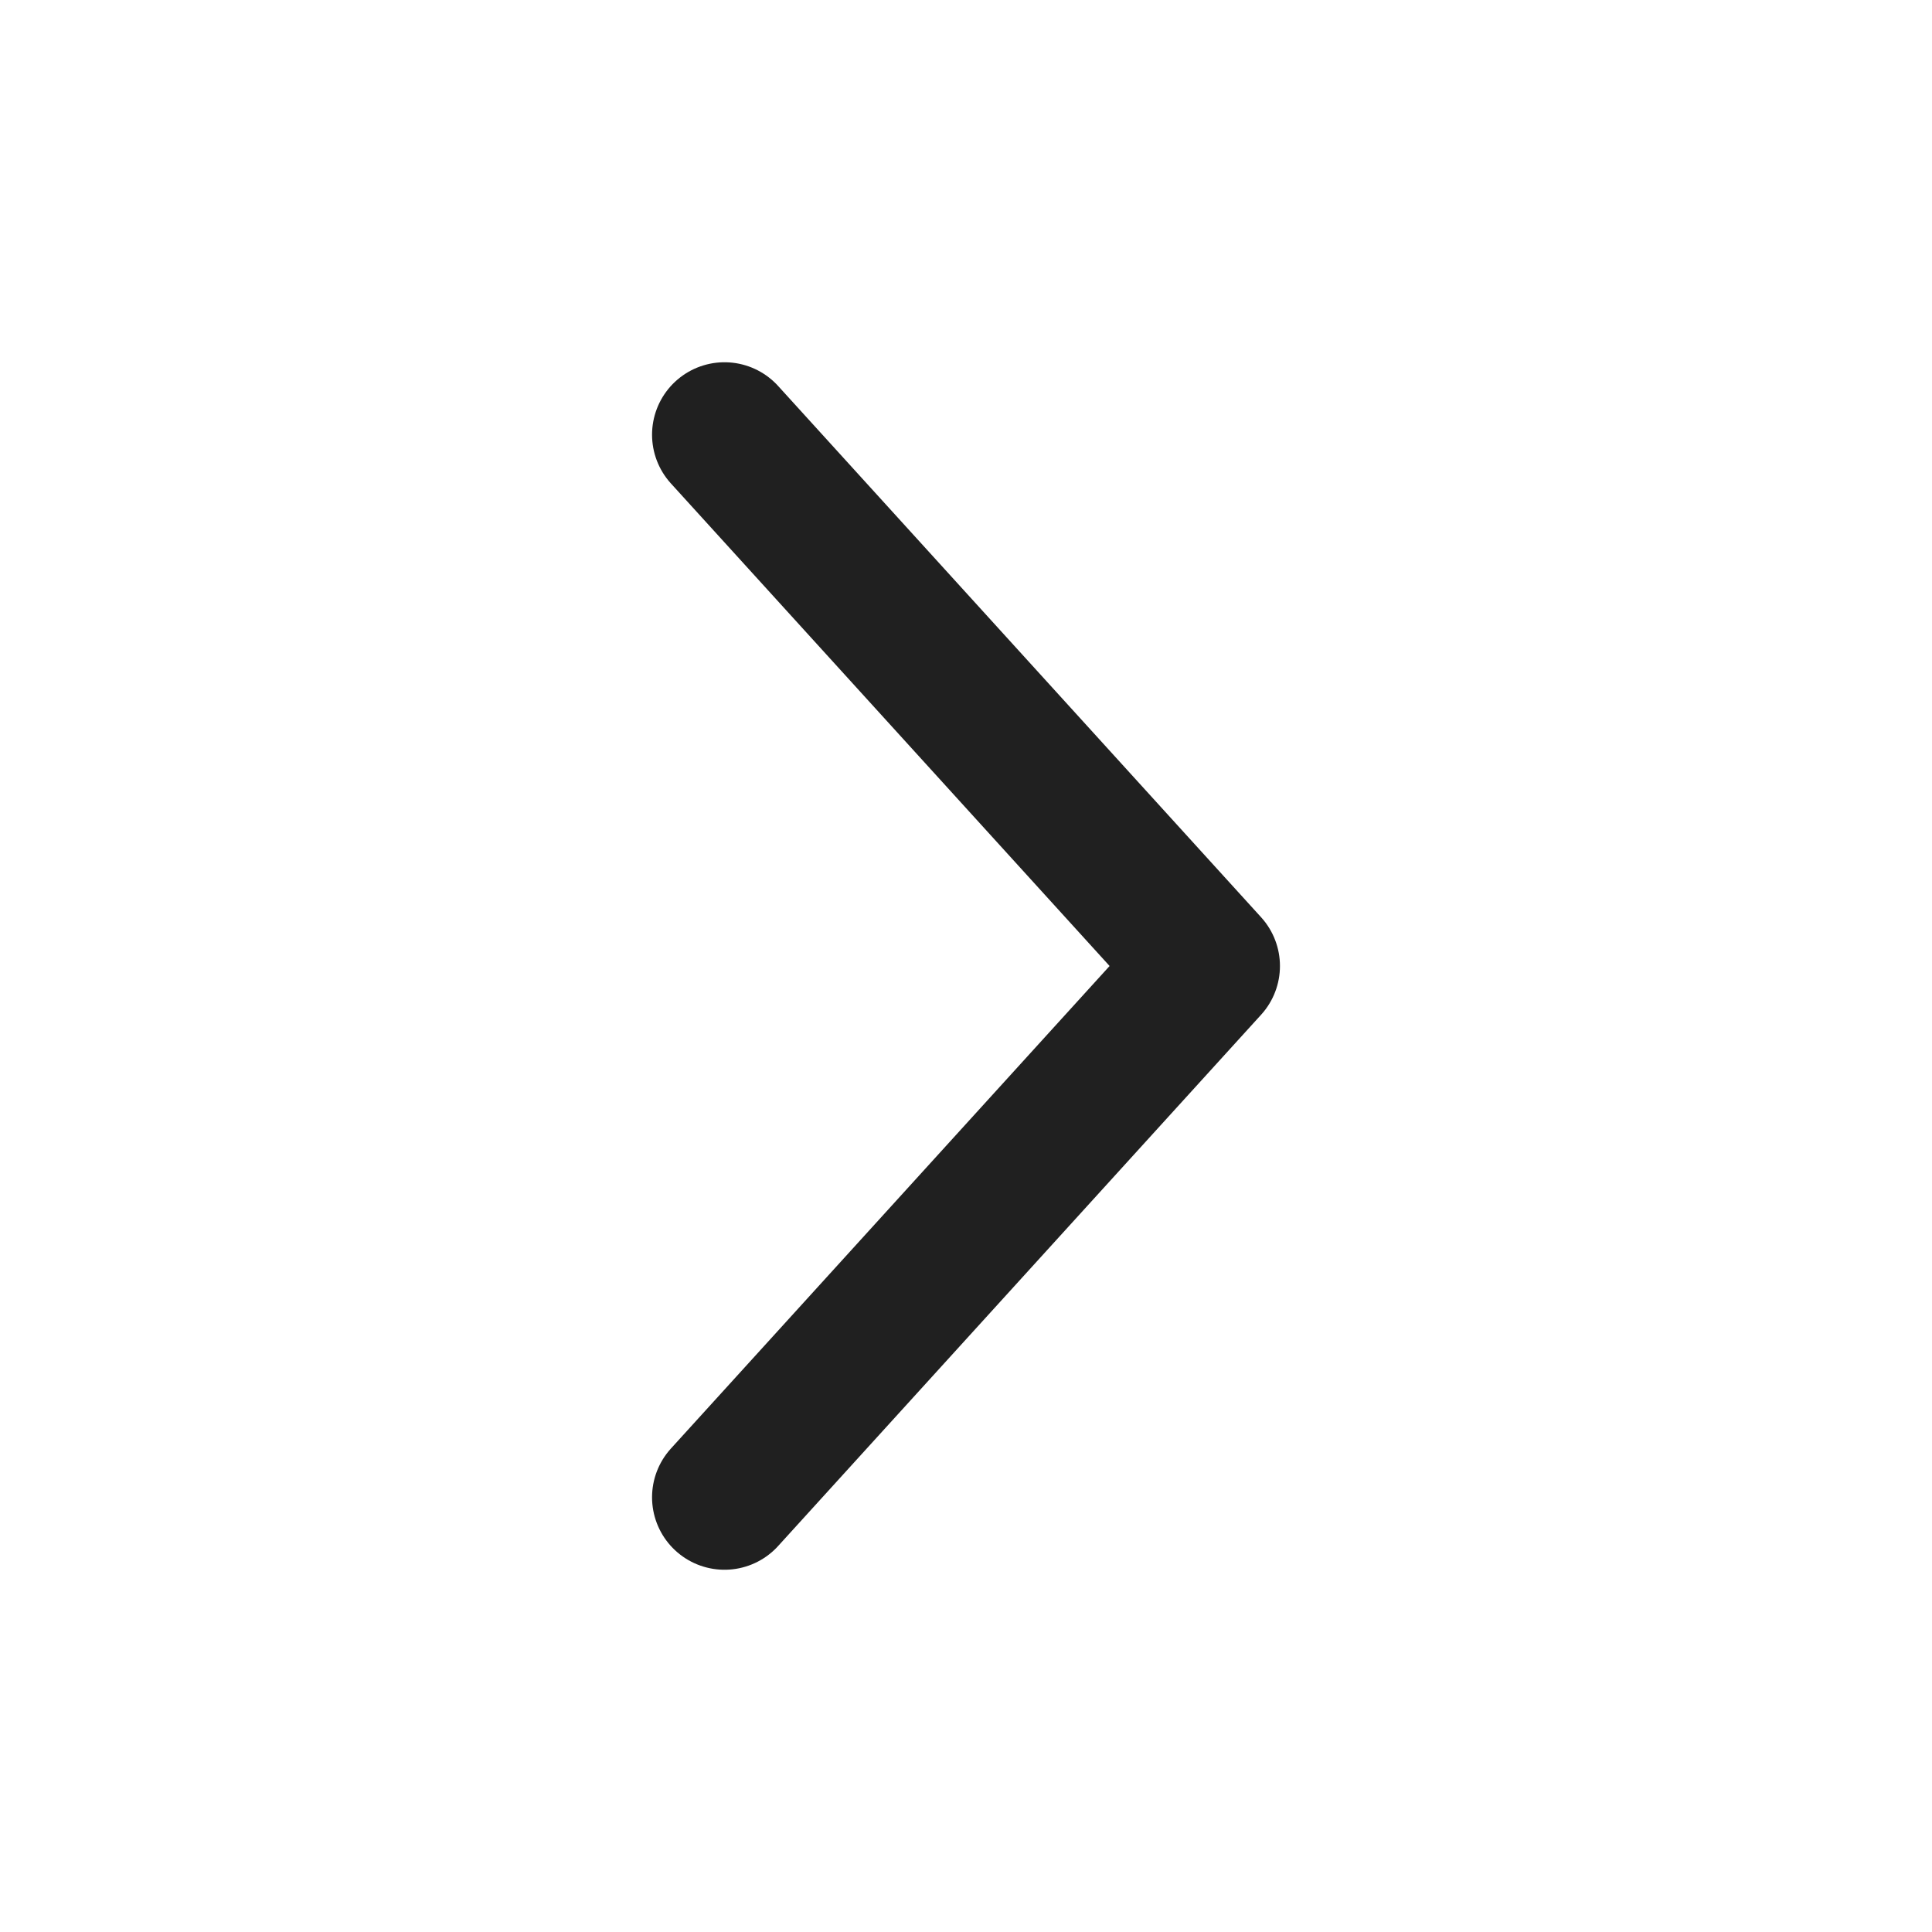
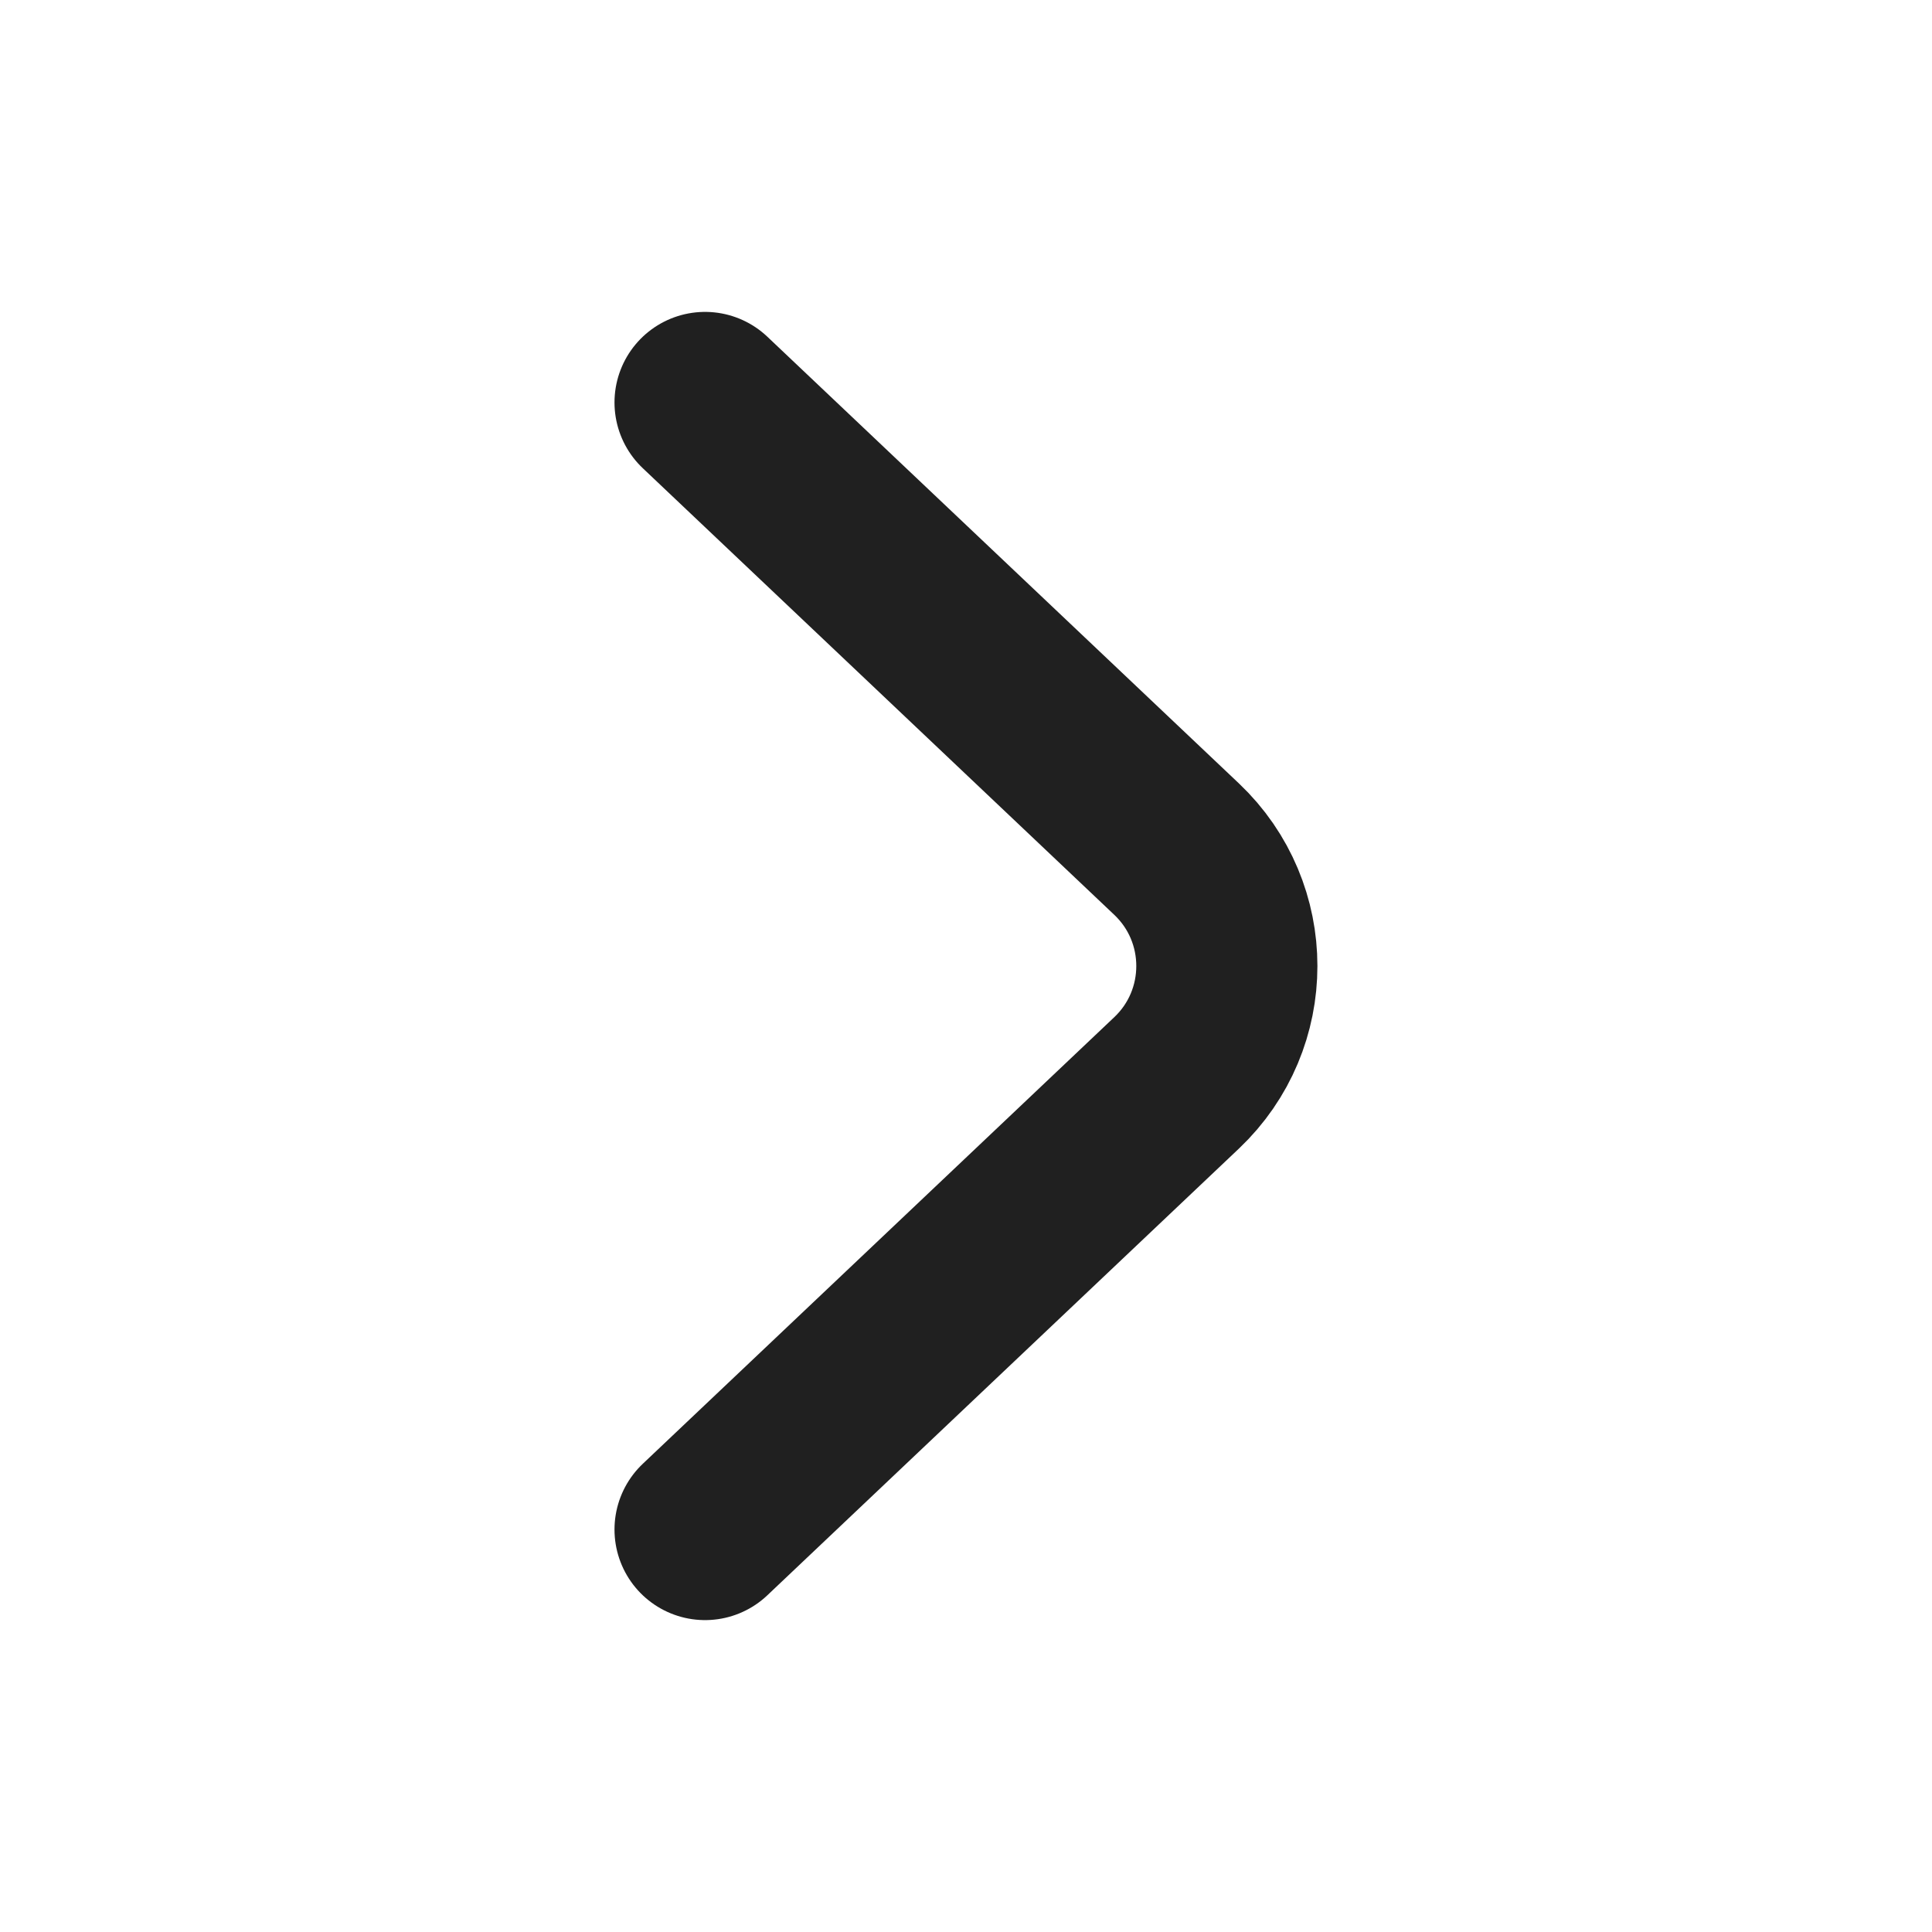
- <svg xmlns="http://www.w3.org/2000/svg" width="20" height="20" viewBox="0 0 20 20" fill="none">
-   <path d="M7.5 4.5L12.5 10L7.5 15.5" stroke="#202020" stroke-width="1.5" stroke-linecap="round" stroke-linejoin="round" />
+ <svg xmlns="http://www.w3.org/2000/svg" width="16" height="16" viewBox="0 0 16 16" fill="none">
+   <path d="M5.839 3.333L9.744 7.032C10.299 7.558 10.299 8.442 9.744 8.968L5.839 12.667" stroke="#202020" stroke-width="1.5" stroke-linecap="round" />
</svg>
